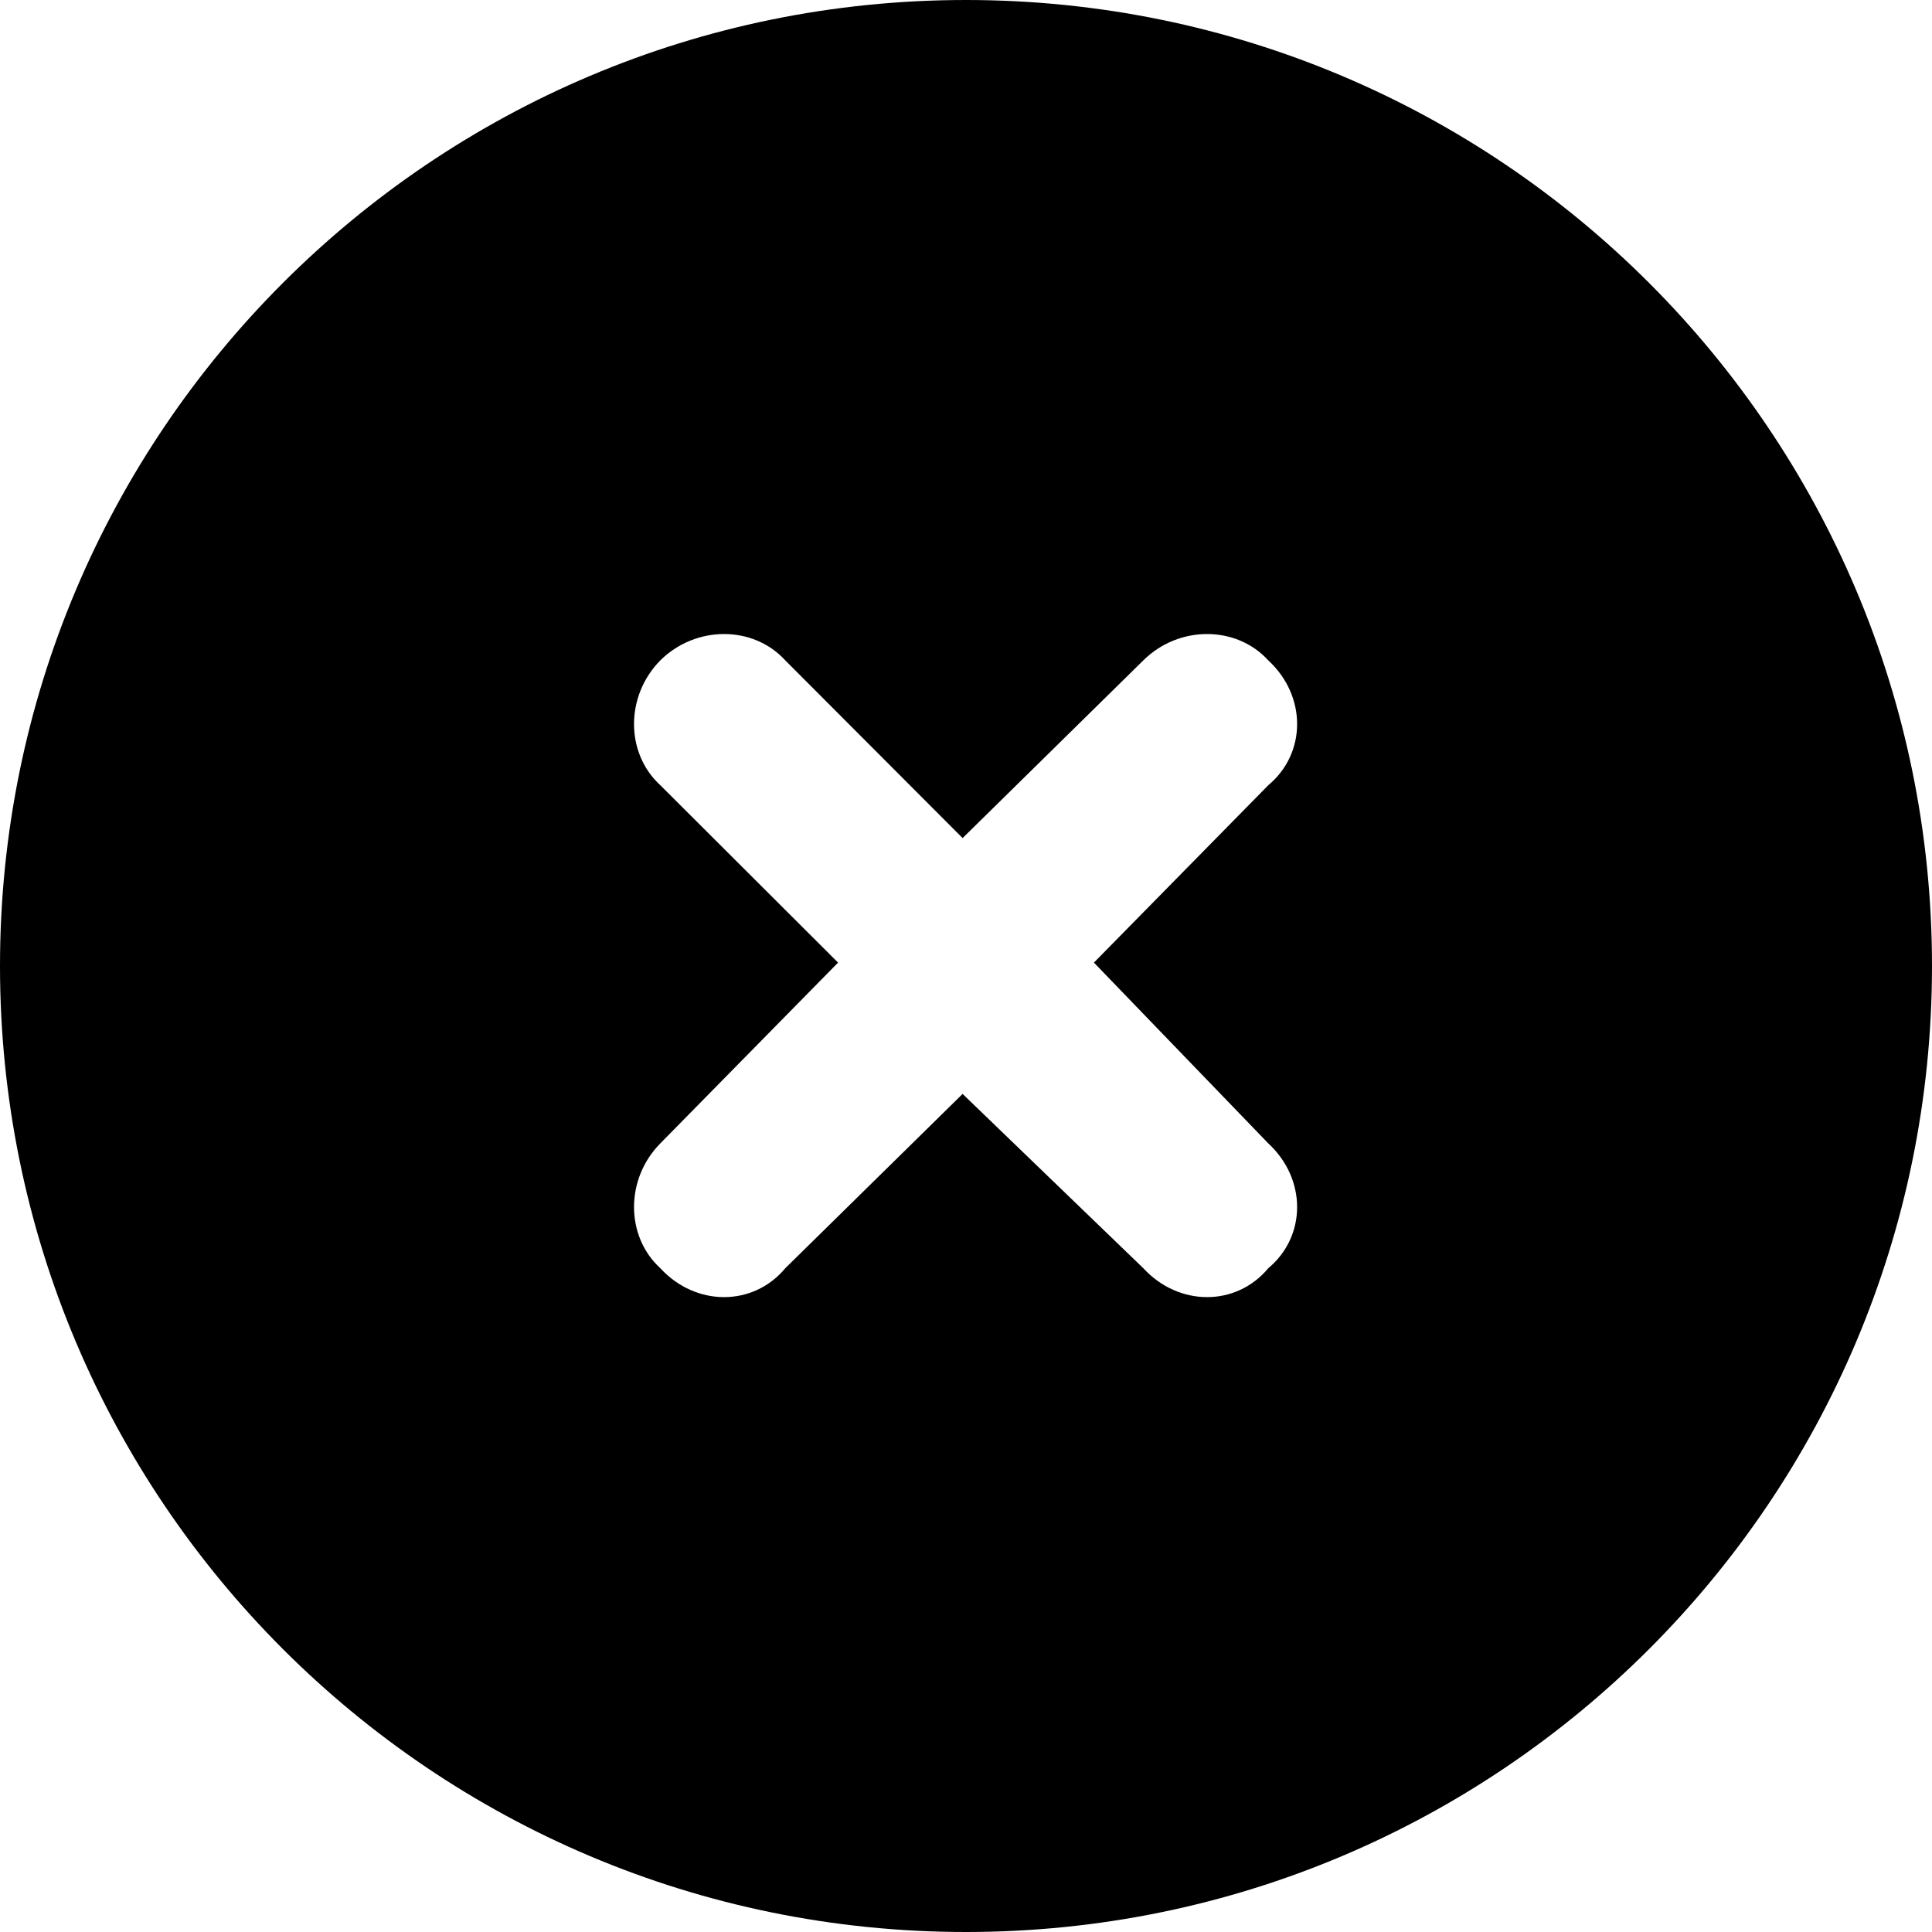
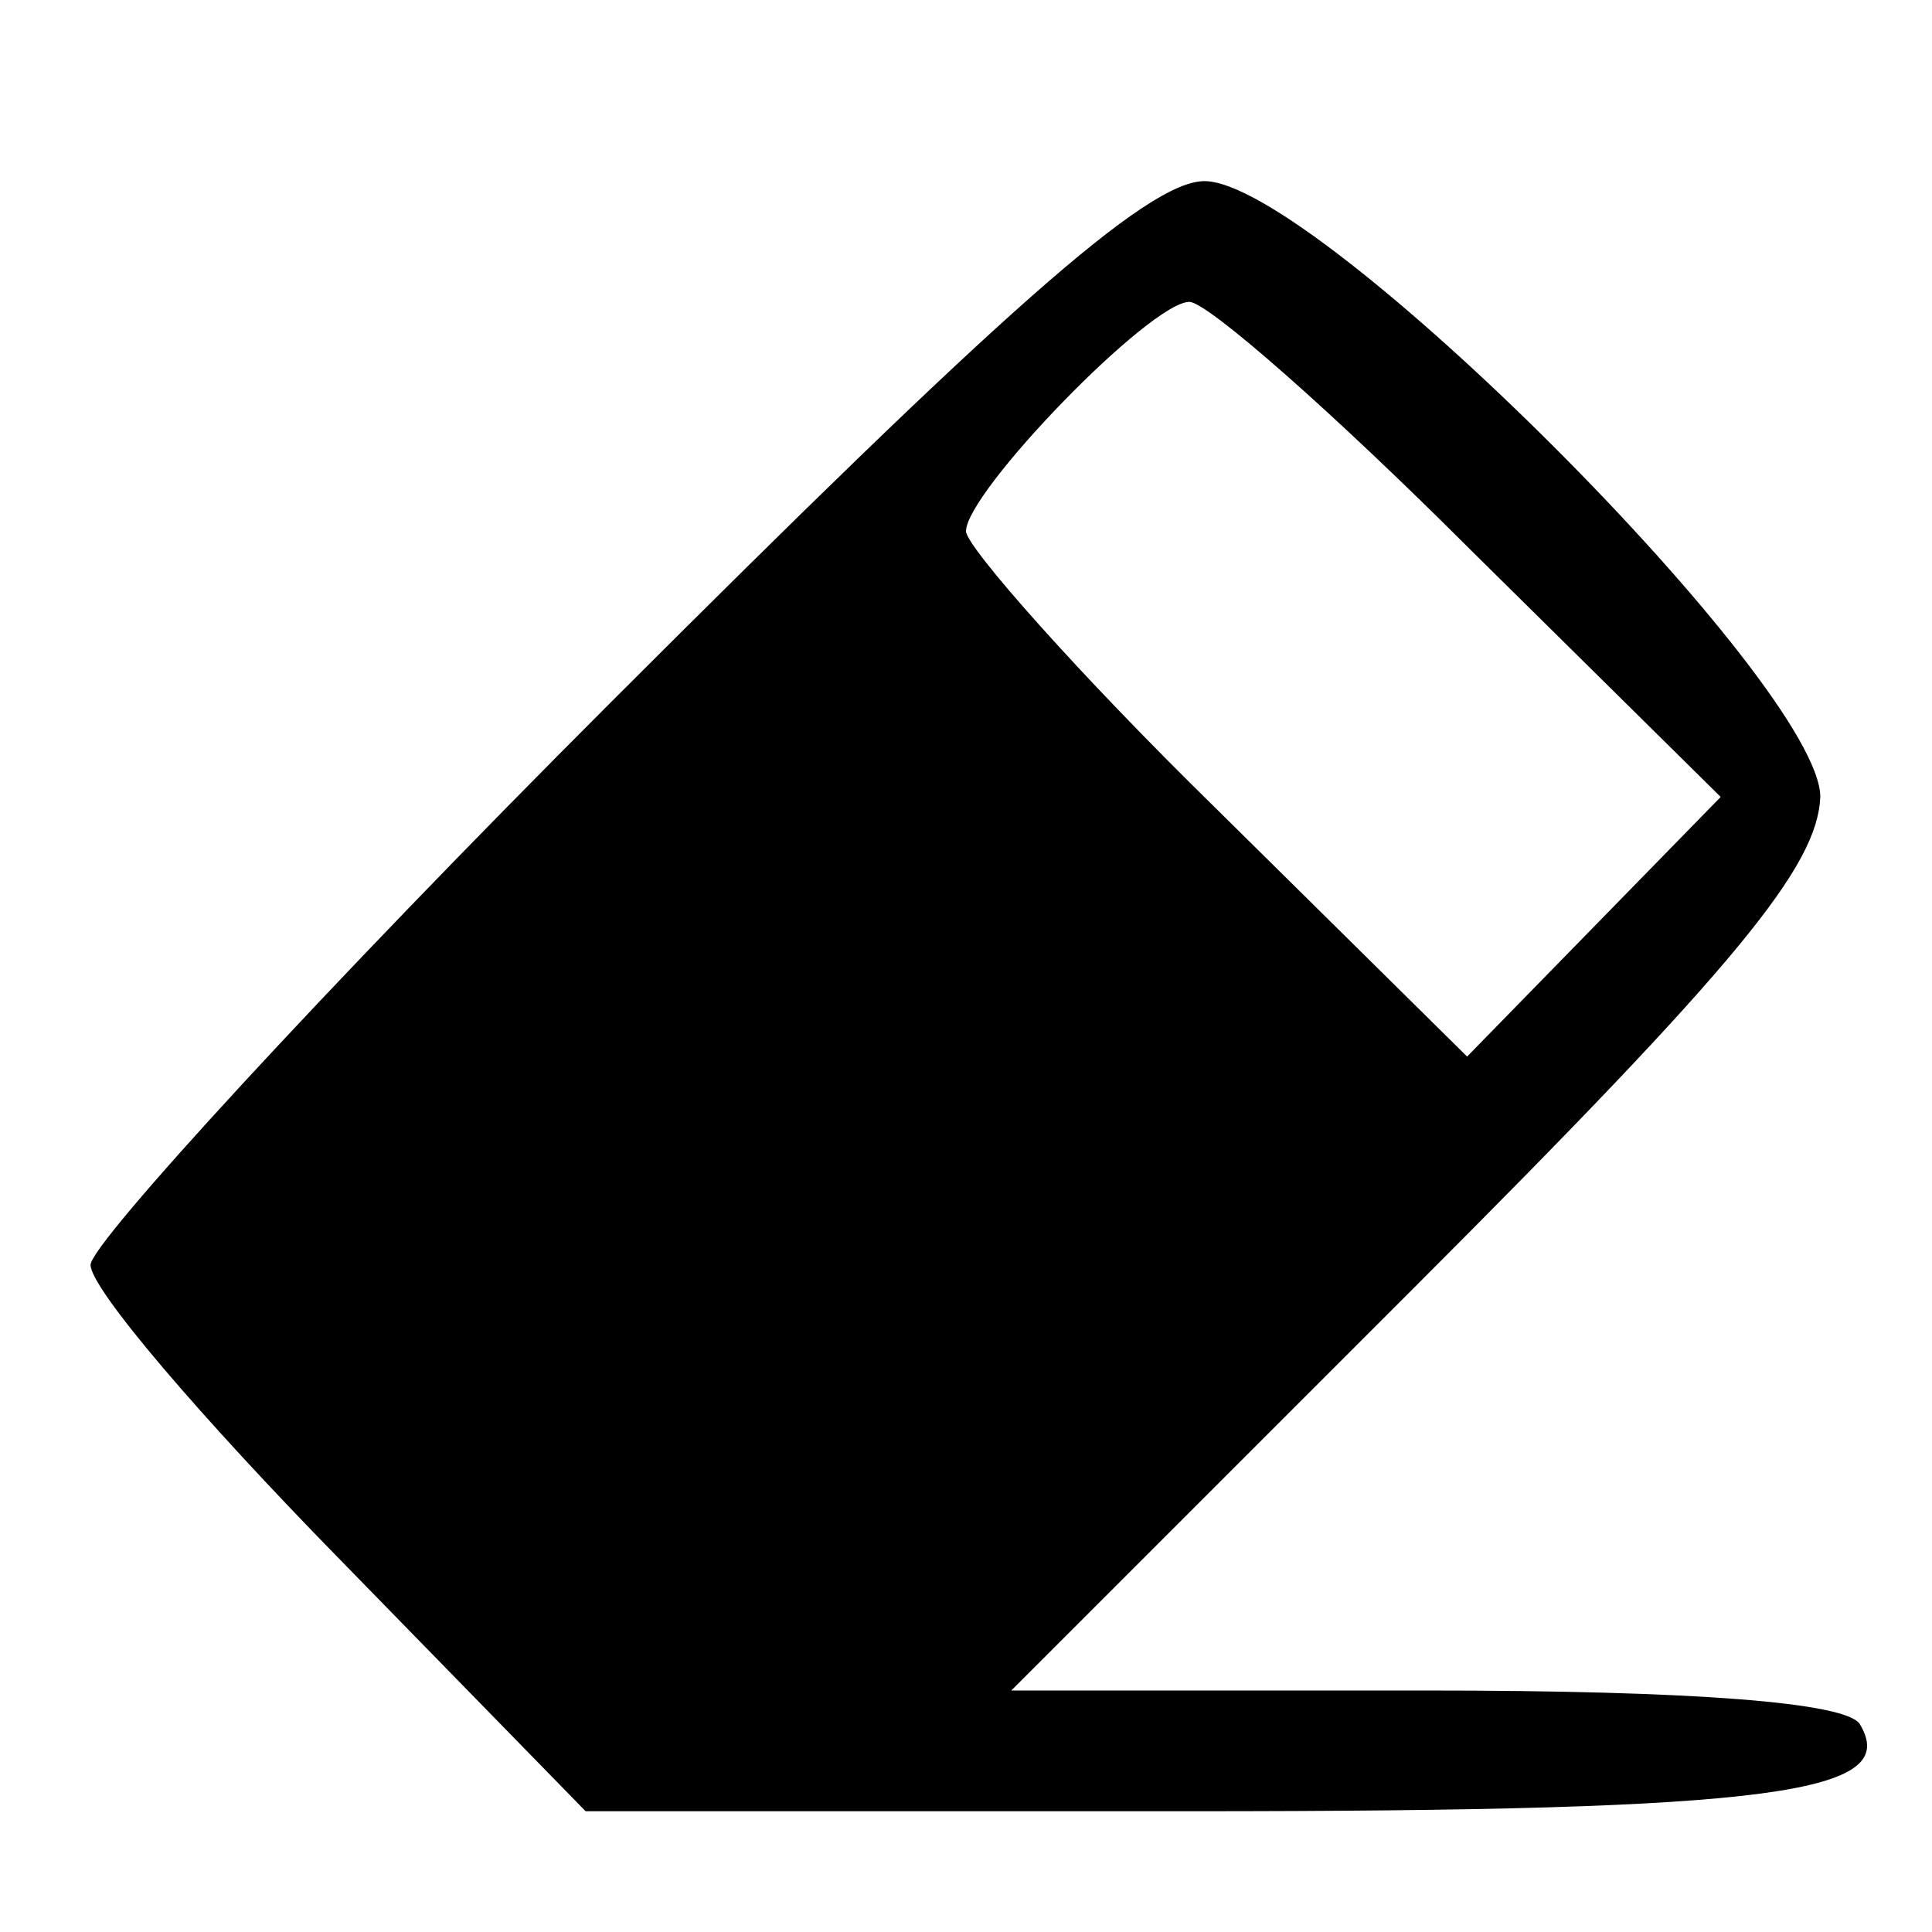
- <svg xmlns="http://www.w3.org/2000/svg" viewBox="0 0 512 512">
-   <path d="M0 256C0 114.6 114.6 0 256 0C397.4 0 512 114.6 512 256C512 397.4 397.4 512 256 512C114.6 512 0 397.4 0 256zM175 208.1L222.1 255.1L175 303C165.7 312.4 165.7 327.6 175 336.1C184.4 346.3 199.6 346.3 208.1 336.1L255.1 289.9L303 336.1C312.4 346.3 327.6 346.3 336.1 336.1C346.3 327.6 346.3 312.4 336.1 303L289.9 255.1L336.1 208.1C346.3 199.6 346.3 184.4 336.1 175C327.6 165.7 312.4 165.7 303 175L255.1 222.1L208.1 175C199.6 165.7 184.4 165.7 175 175C165.7 184.4 165.7 199.6 175 208.1V208.1z" />
+ <svg xmlns="http://www.w3.org/2000/svg" version="1.0" width="64pt" height="64pt" viewBox="0 0 64 64" preserveAspectRatio="xMidYMid meet">
+   <g transform="translate(0,64) scale(0.1,-0.1)" fill="#000000" stroke="none">
+     <path d="M202 407 c-95 -95 -172 -179 -172 -186 0 -8 37 -51 82 -97 l82 -84 200 0 c195 0 236 6 222 29 -5 7 -54 11 -144 11 l-137 0 134 134 c107 107 133 139 134 162 0 37 -167 204 -204 204 -19 0 -68 -44 -197 -173z m285 51 l83 -82 -42 -43 -42 -43 -83 82 c-46 45 -83 87 -83 92 0 13 61 76 74 76 6 0 48 -37 93 -82z" />
+   </g>
</svg>
